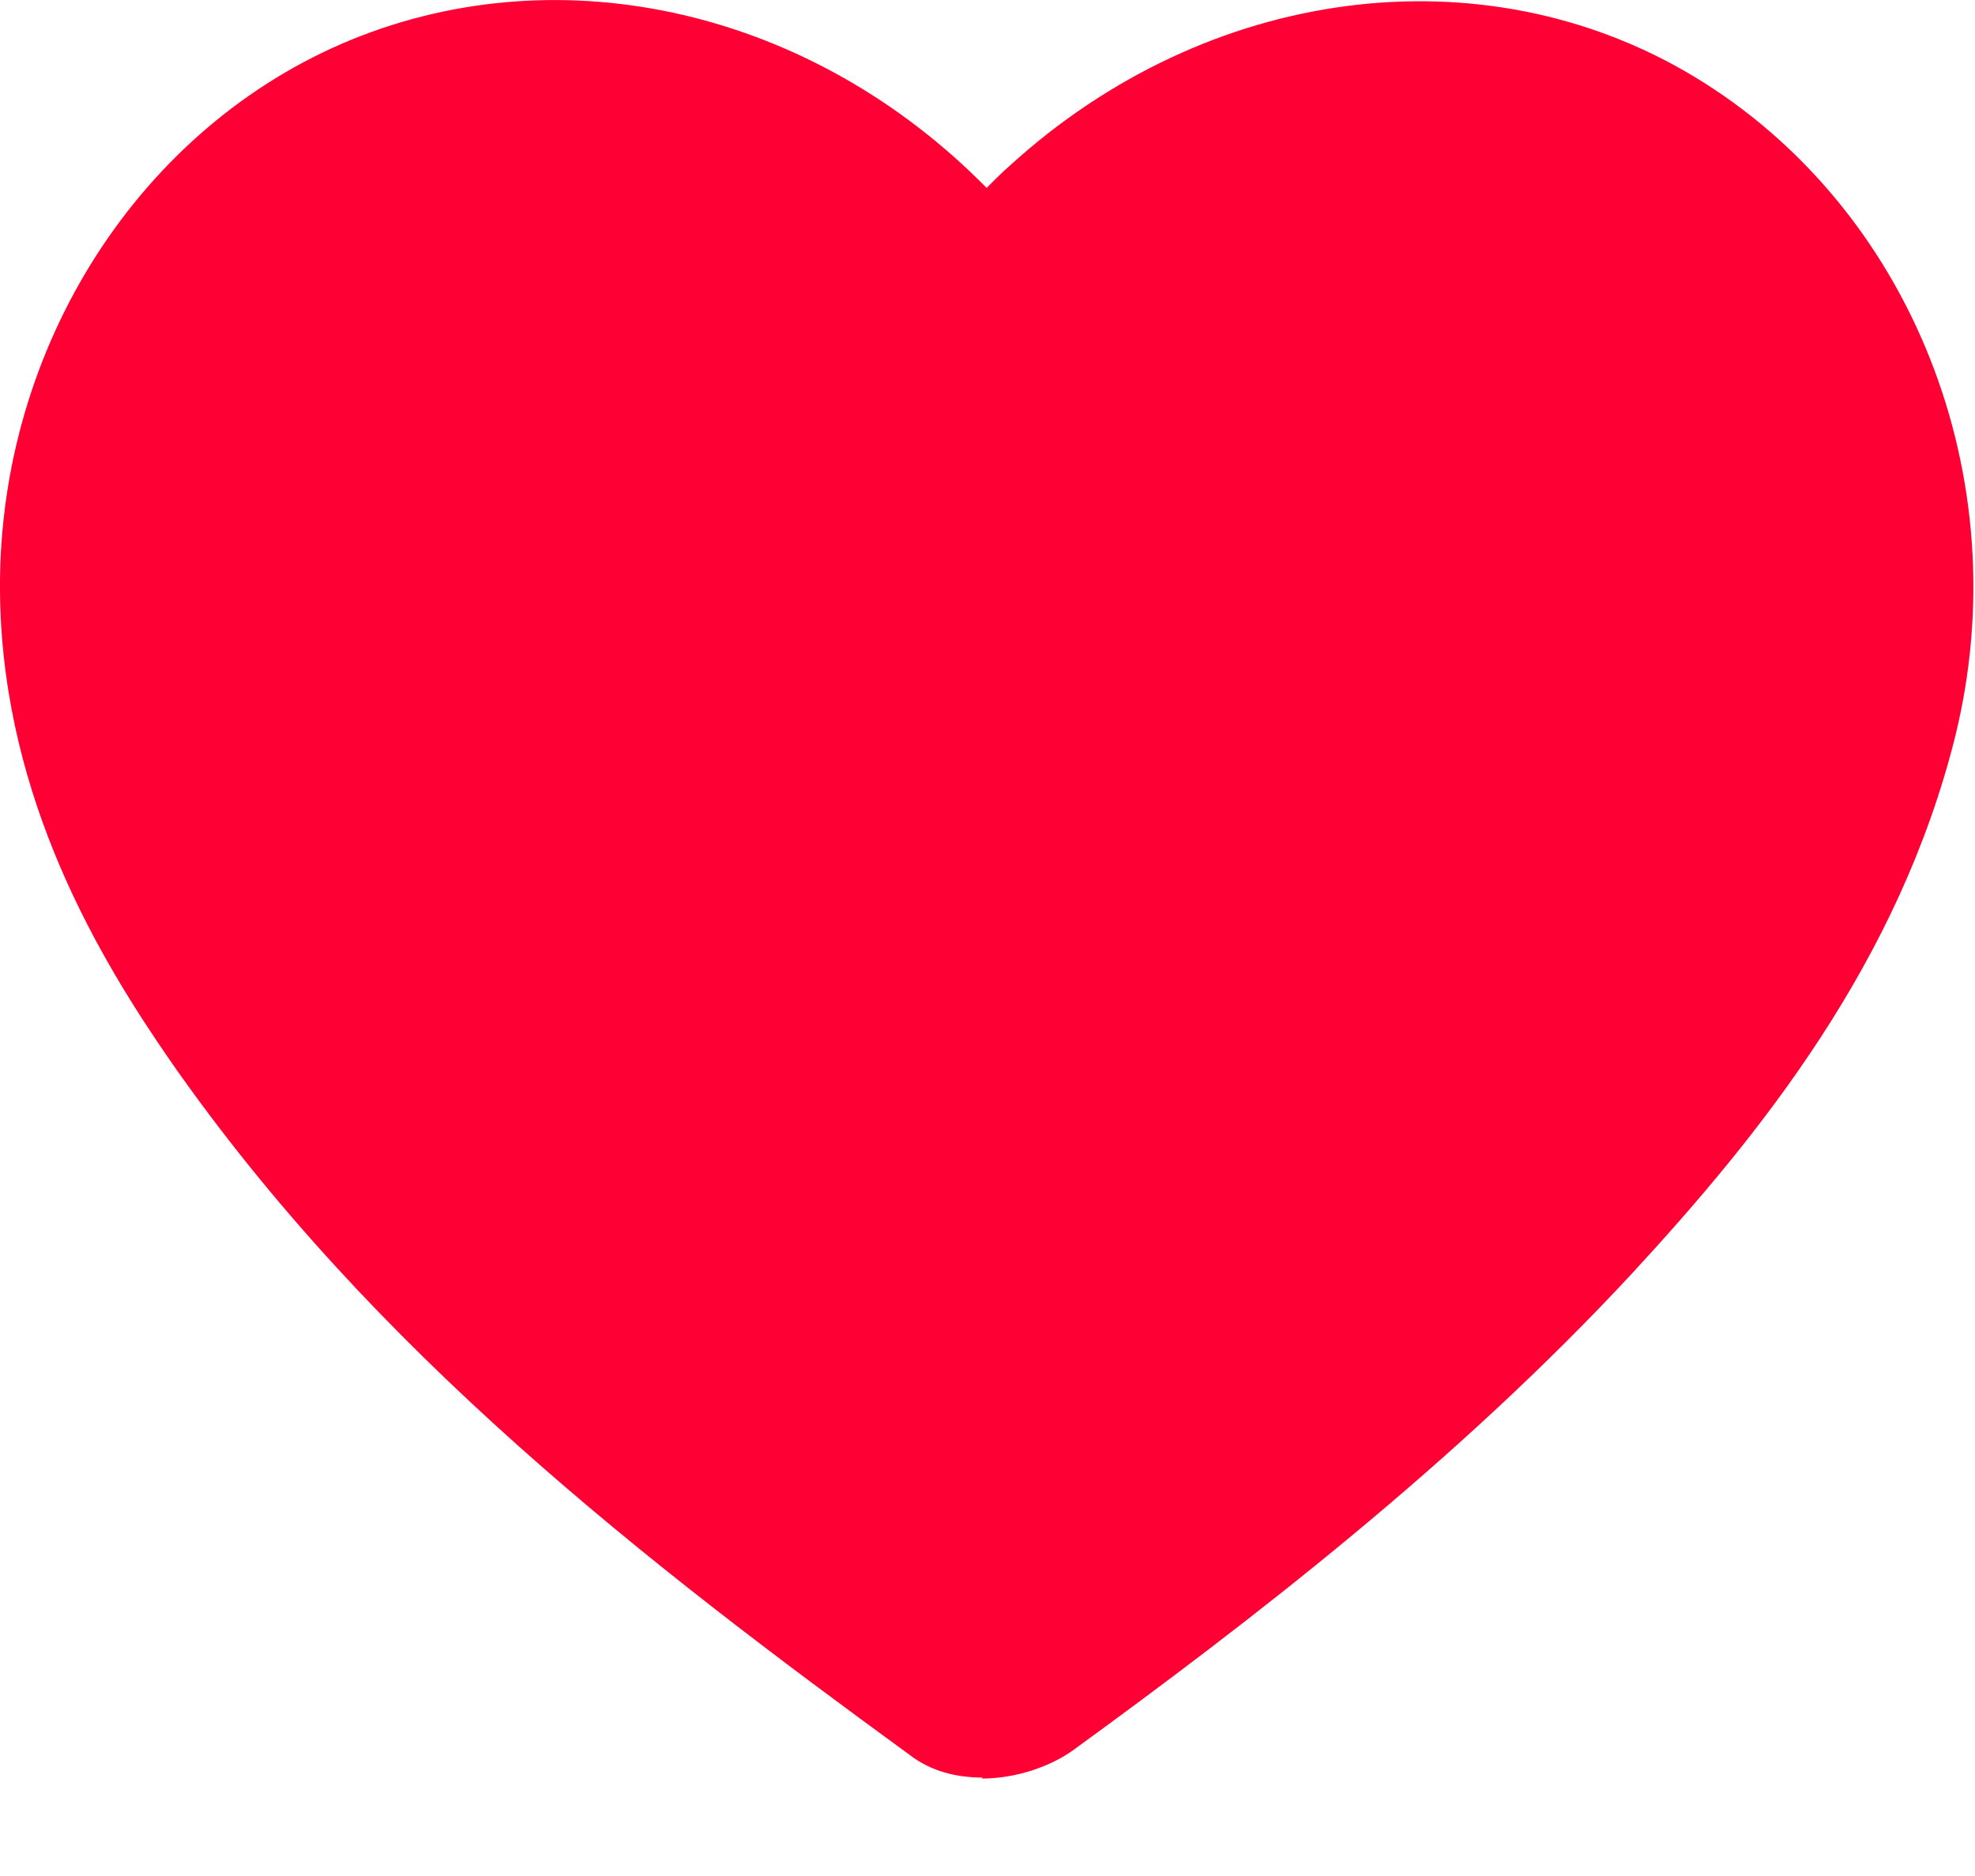
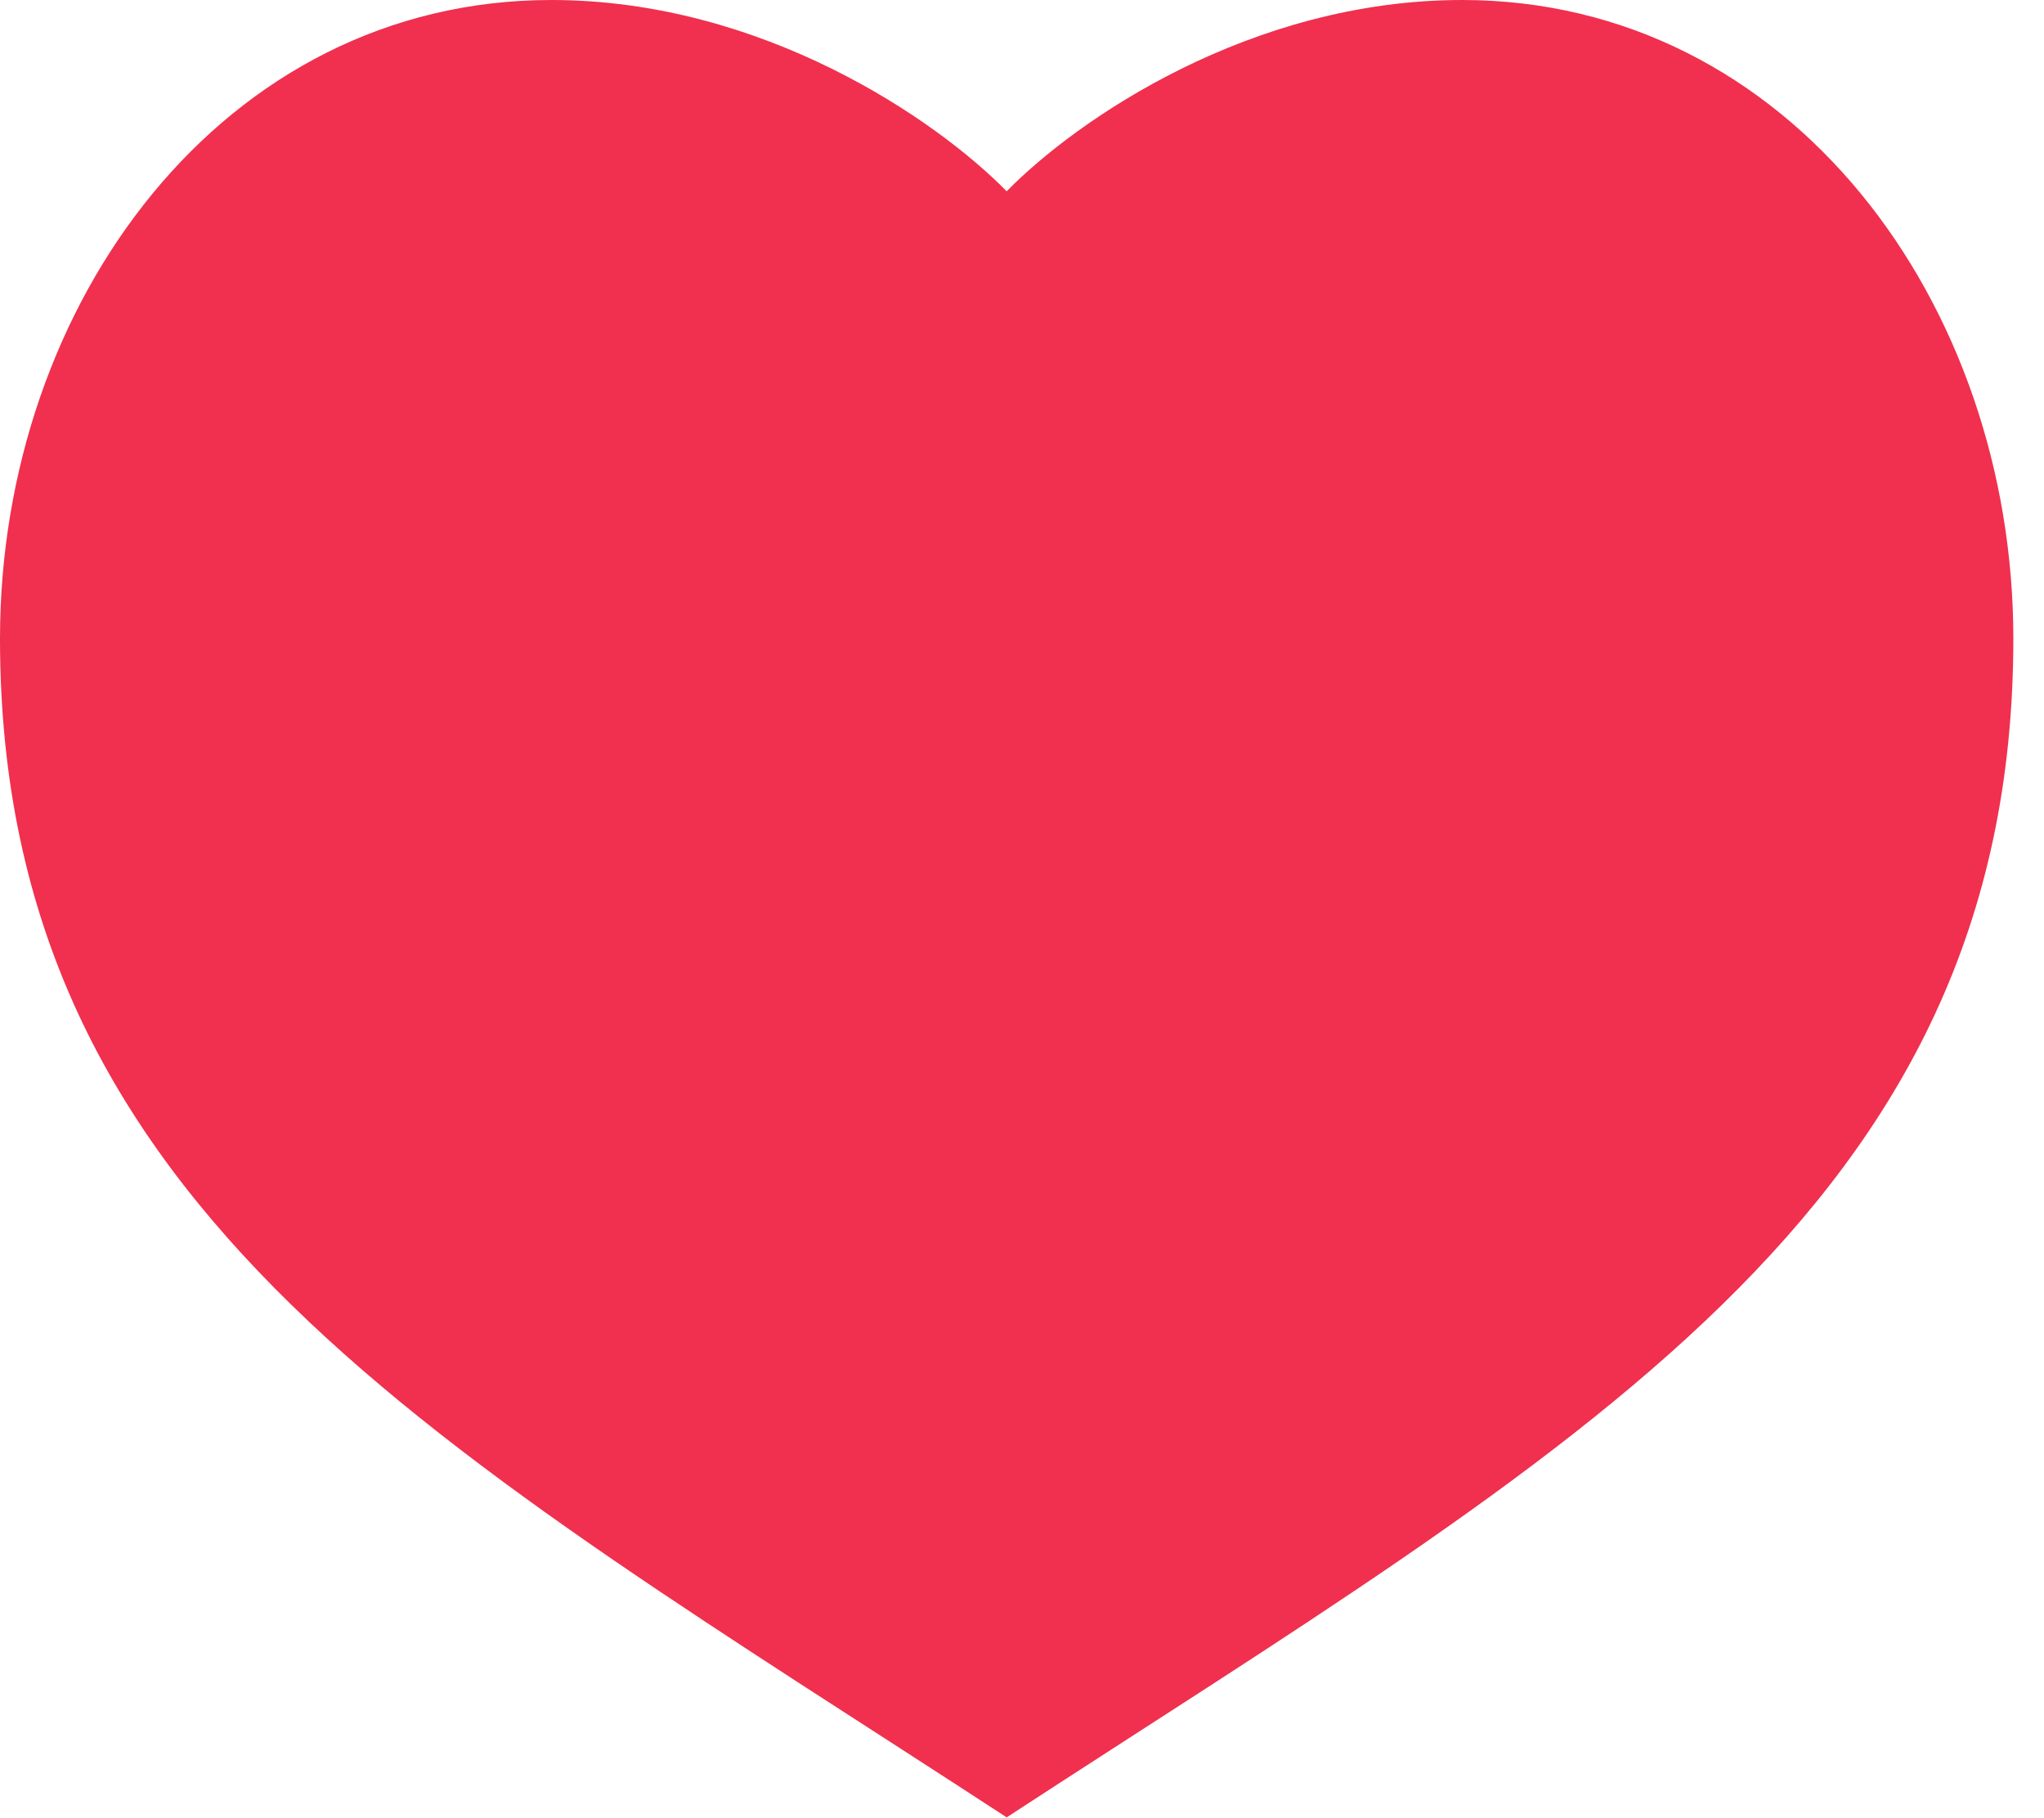
- <svg xmlns="http://www.w3.org/2000/svg" width="20" height="19" viewBox="0 0 20 19" fill="none">
-   <path d="M9.951 18.003C9.691 18.003 9.431 17.943 9.211 17.773C6.551 15.833 3.781 13.693 1.731 10.753C1.011 9.713 0.041 8.103 0.001 6.063C-0.049 3.613 1.341 1.363 3.461 0.443C5.591 -0.477 8.121 0.063 9.911 1.823L9.991 1.903C10.071 1.823 10.151 1.743 10.231 1.673C12.231 -0.147 15.021 -0.507 17.151 0.773C19.361 2.103 20.441 4.843 19.801 7.453C19.231 9.743 17.831 11.483 16.531 12.893C14.751 14.813 12.671 16.413 10.871 17.723C10.651 17.883 10.301 18.013 9.941 18.013L9.951 18.003Z" fill="#FF0034" />
+ <svg xmlns="http://www.w3.org/2000/svg" width="18" height="16" viewBox="0 0 18 16" fill="none">
+   <path d="M4.855 0C1.962 0 0 2.674 0 5.622C0 10.674 3.892 12.757 8.865 16C13.838 12.757 17.73 10.674 17.73 5.622C17.73 2.674 15.768 0 12.875 0C11.014 0 9.483 1.053 8.865 1.684C8.246 1.053 6.716 0 4.855 0Z" fill="#F0304E" />
</svg>
